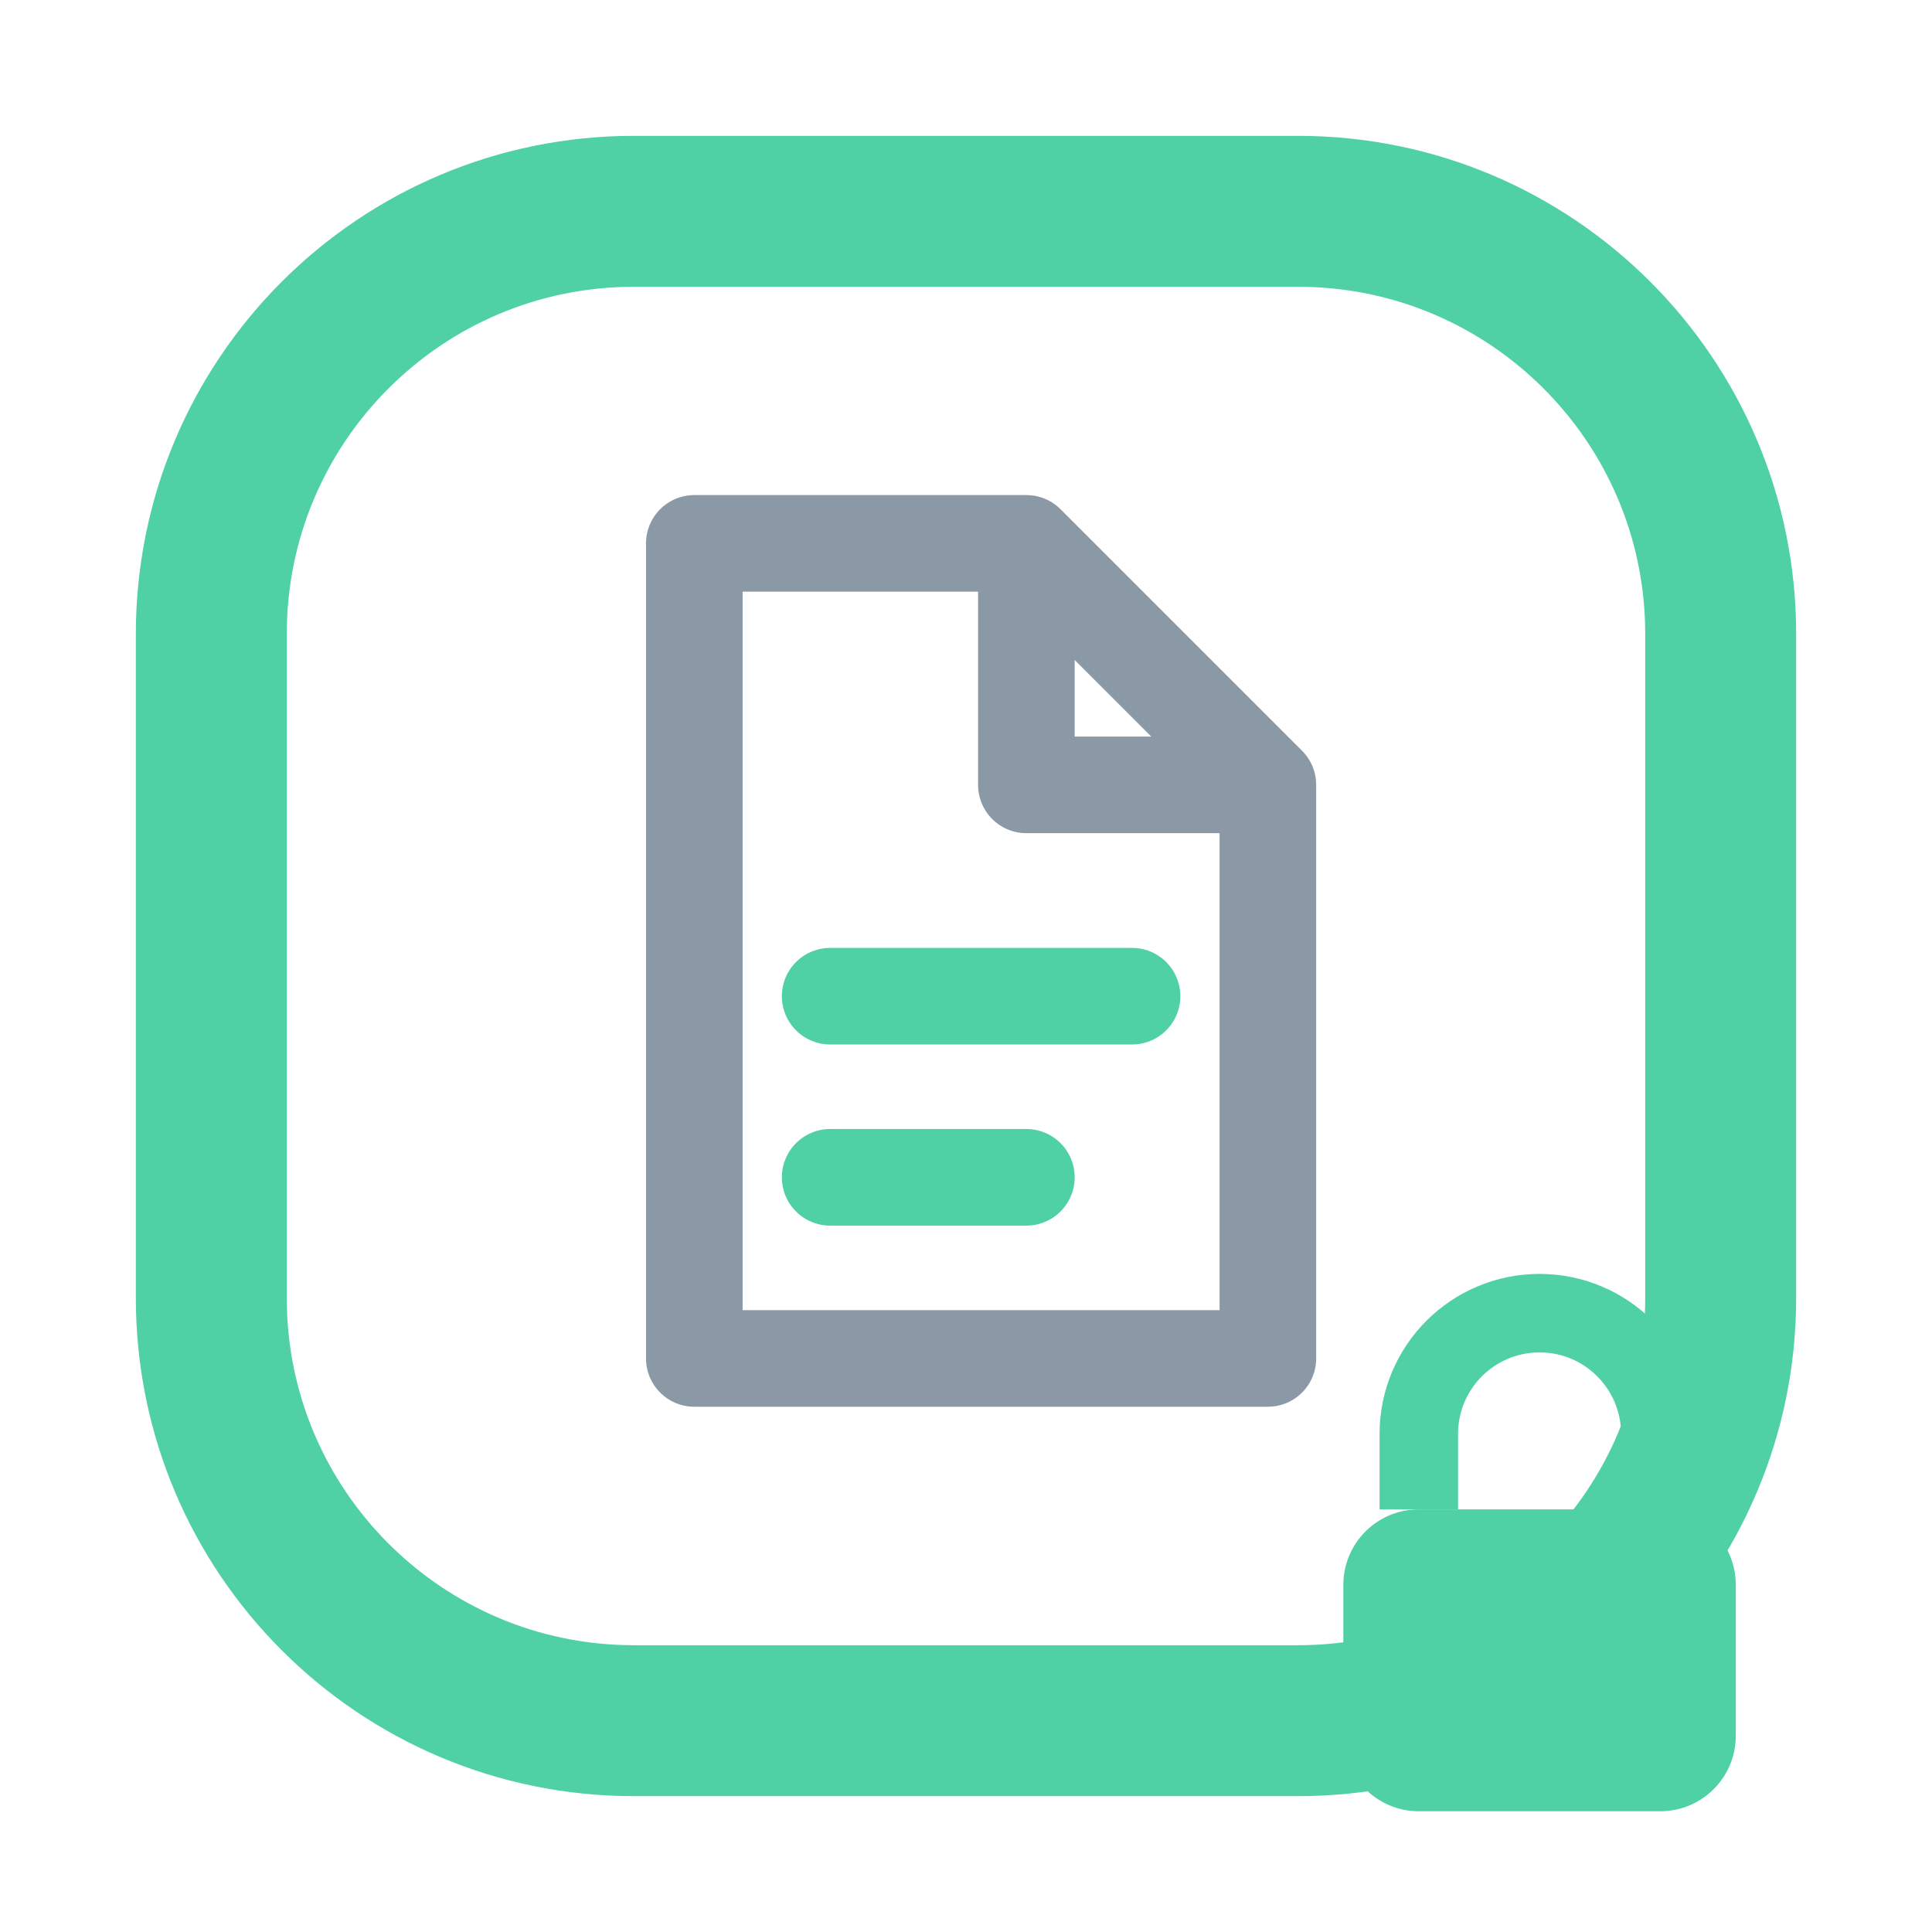
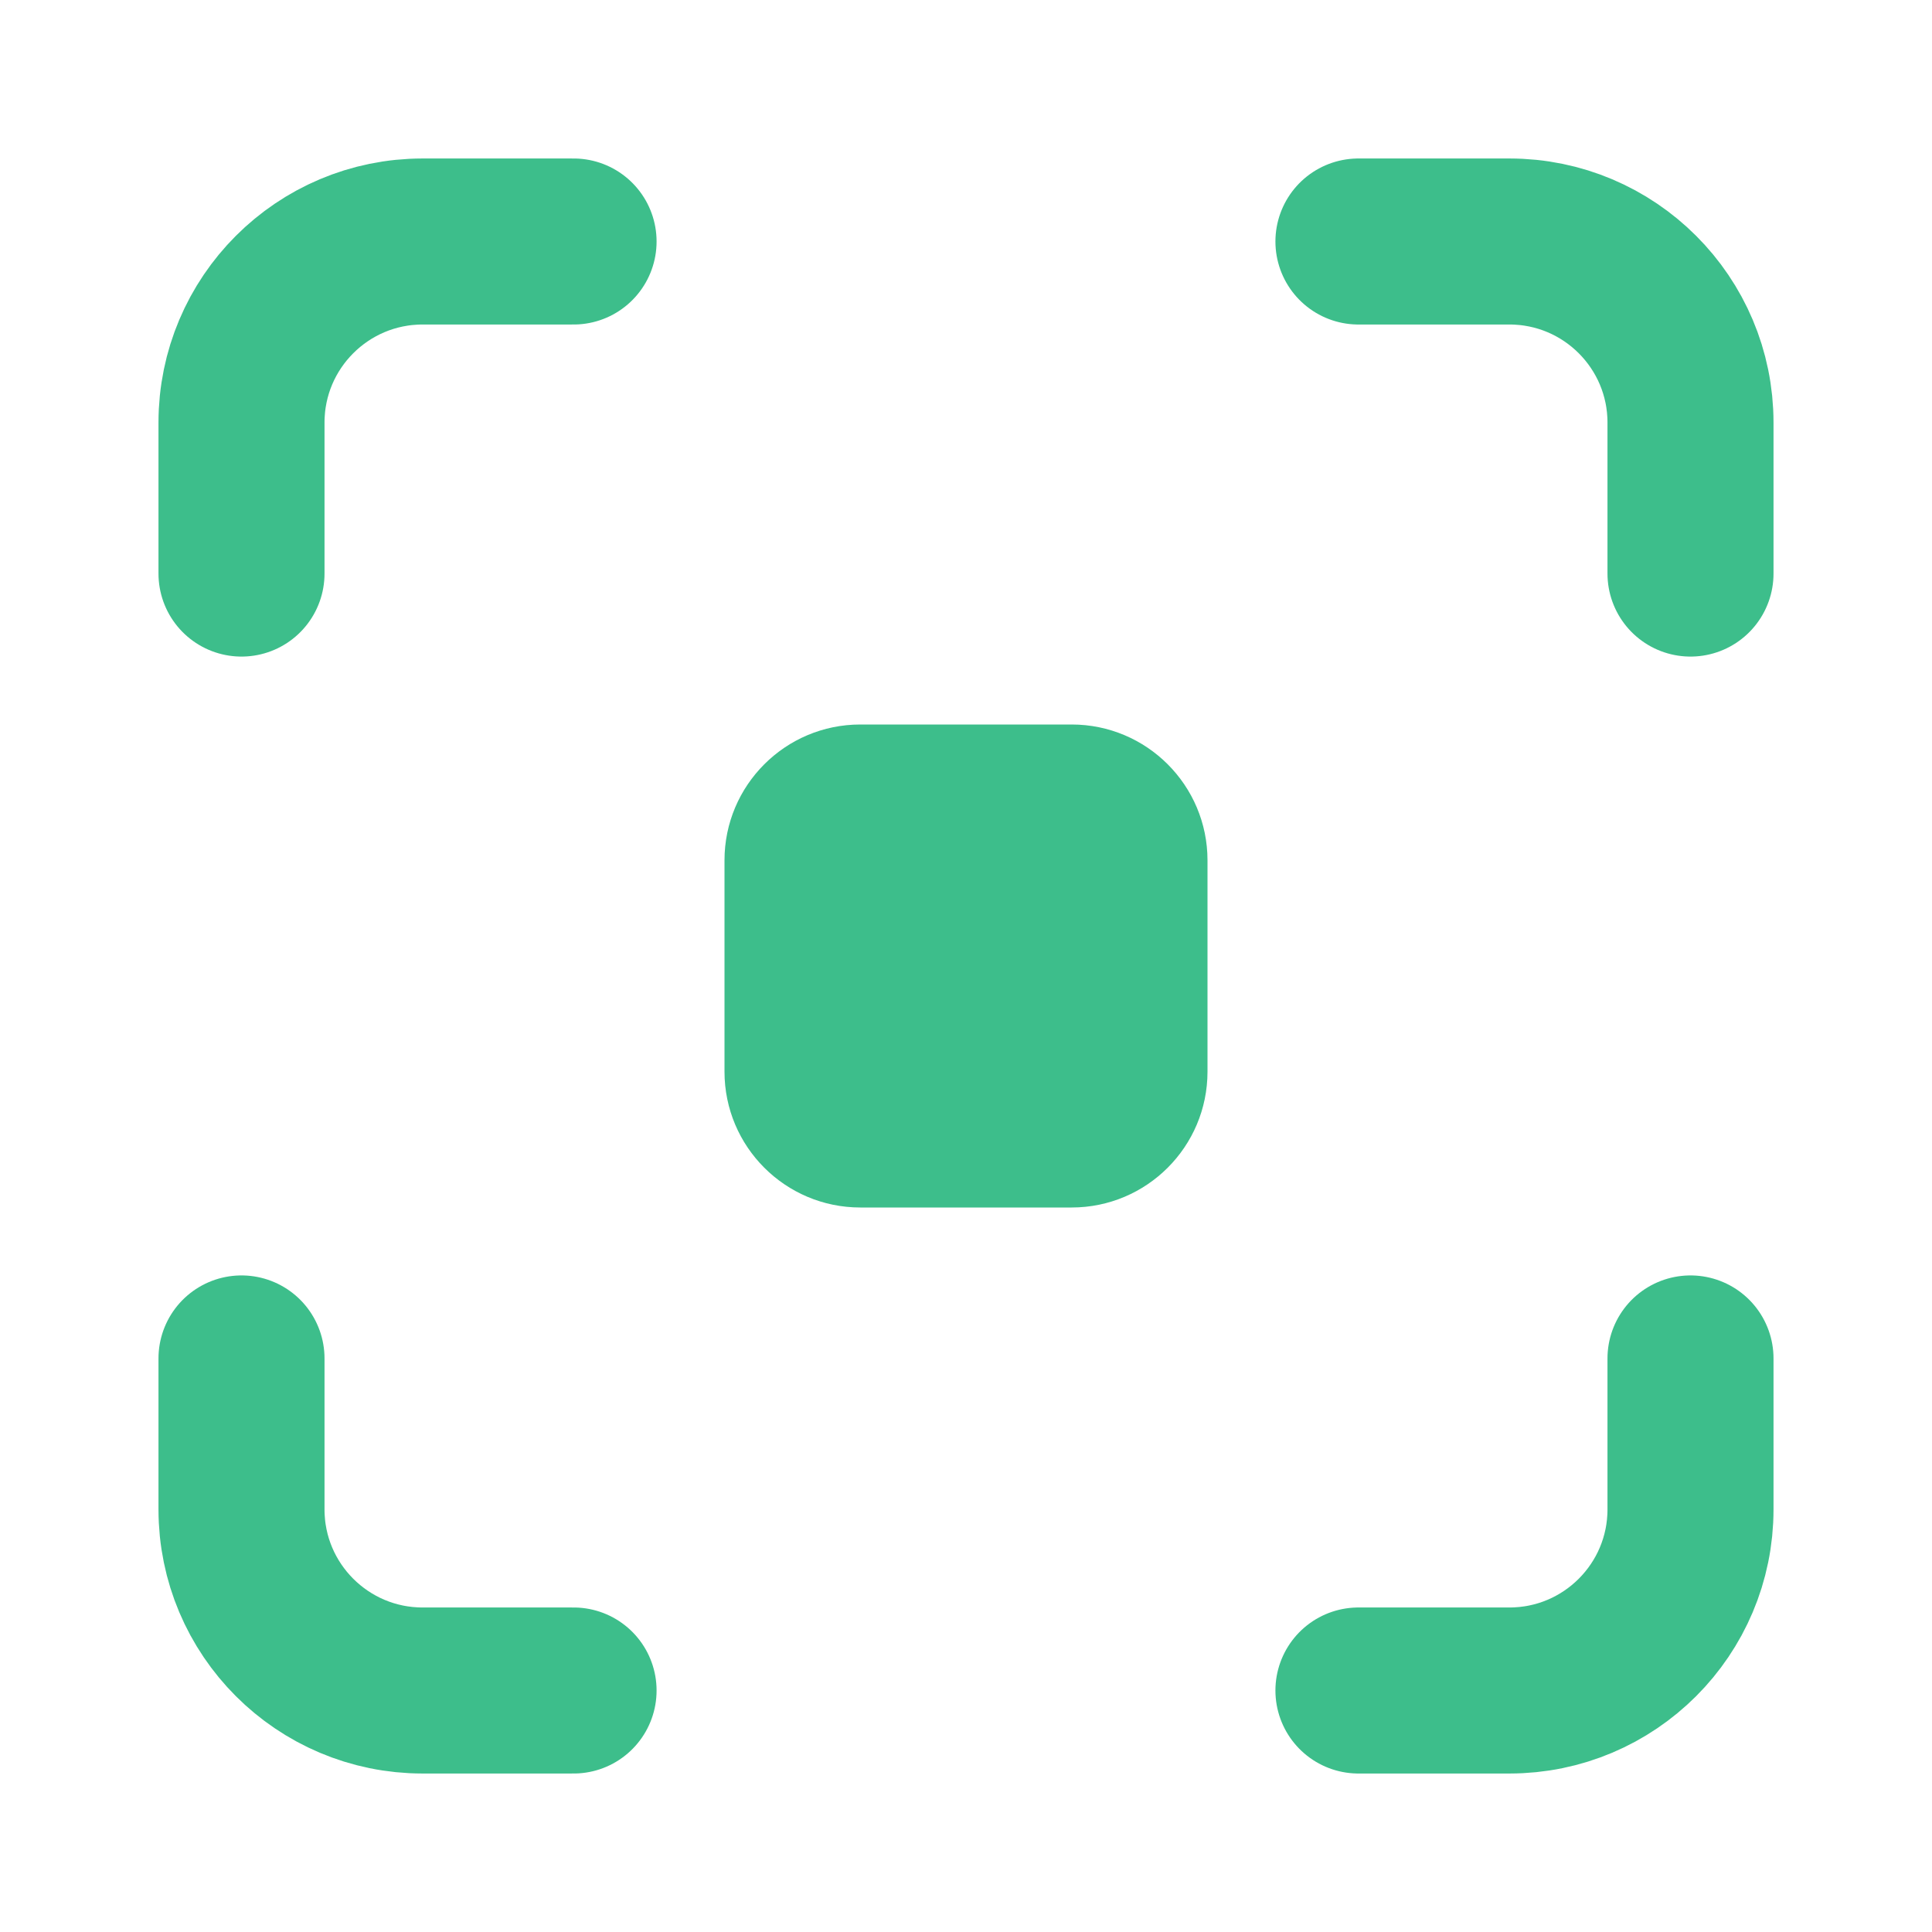
- <svg xmlns="http://www.w3.org/2000/svg" width="64" height="64" viewBox="0 0 64 64">
-   <rect x="7" y="7" width="50" height="50" rx="14" fill="none" stroke="#4FD1A5" stroke-width="5" />
-   <path d="M23 18h11l8 8v19H23Z" fill="none" stroke="#8B98A5" stroke-width="3.2" stroke-linejoin="round" />
-   <path d="M34 18v8h8" fill="none" stroke="#8B98A5" stroke-width="3.2" stroke-linejoin="round" />
-   <path d="M27.5 33h10M27.5 39h6.5" stroke="#4FD1A5" stroke-width="3.2" stroke-linecap="round" />
-   <path d="M47 50v-2.5a4 4 0 0 1 8 0V50" fill="none" stroke="#4FD1A5" stroke-width="2.6" />
-   <rect x="44.5" y="50" width="13" height="10" rx="2.5" fill="#4FD1A5" />
+ <svg xmlns="http://www.w3.org/2000/svg" width="64" height="64" viewBox="0 0 64 64" fill="none">
+   <g stroke="#3dbe8b" stroke-width="5.5" stroke-linecap="round" stroke-linejoin="round">
+     <path d="M8 19V14a6 6 0 0 1 6-6h5" />
+     <path d="M45 8h5a6 6 0 0 1 6 6v5" />
+     <path d="M56 45v5a6 6 0 0 1-6 6h-5" />
+     <path d="M19 56h-5a6 6 0 0 1-6-6v-5" />
+   </g>
+   <rect x="24" y="24" width="16" height="16" rx="4.5" fill="#3dbe8b" />
</svg>
